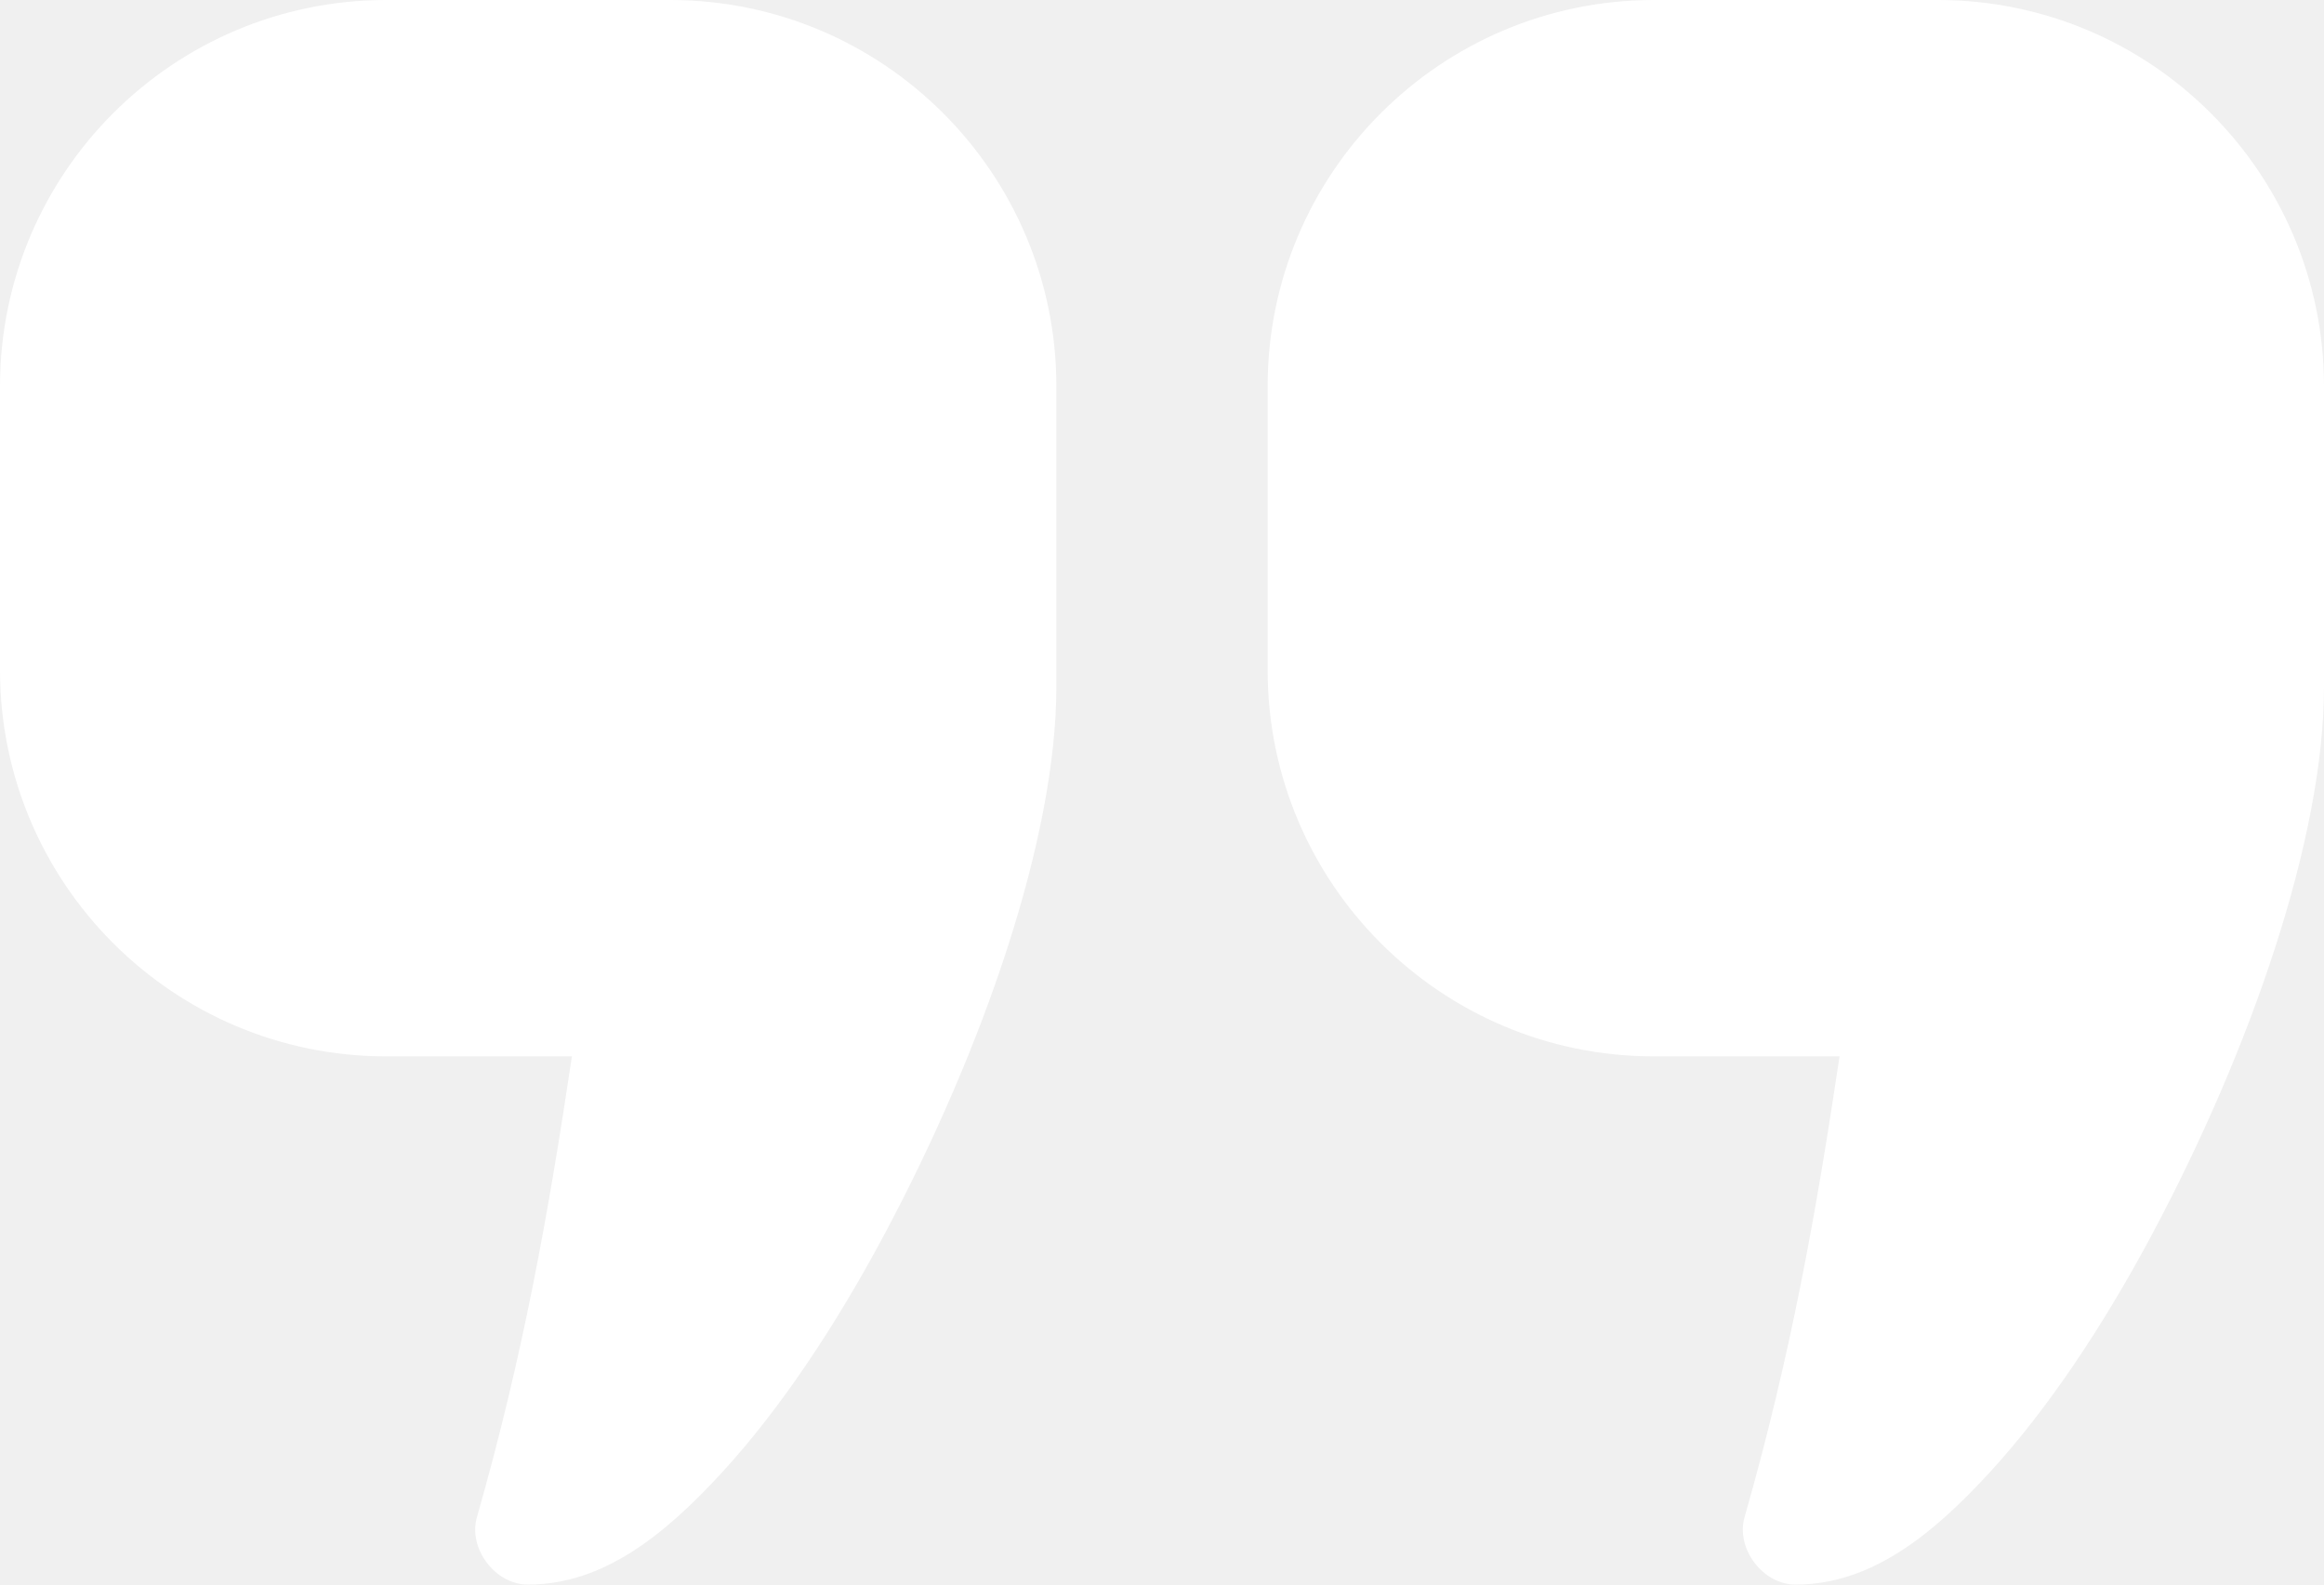
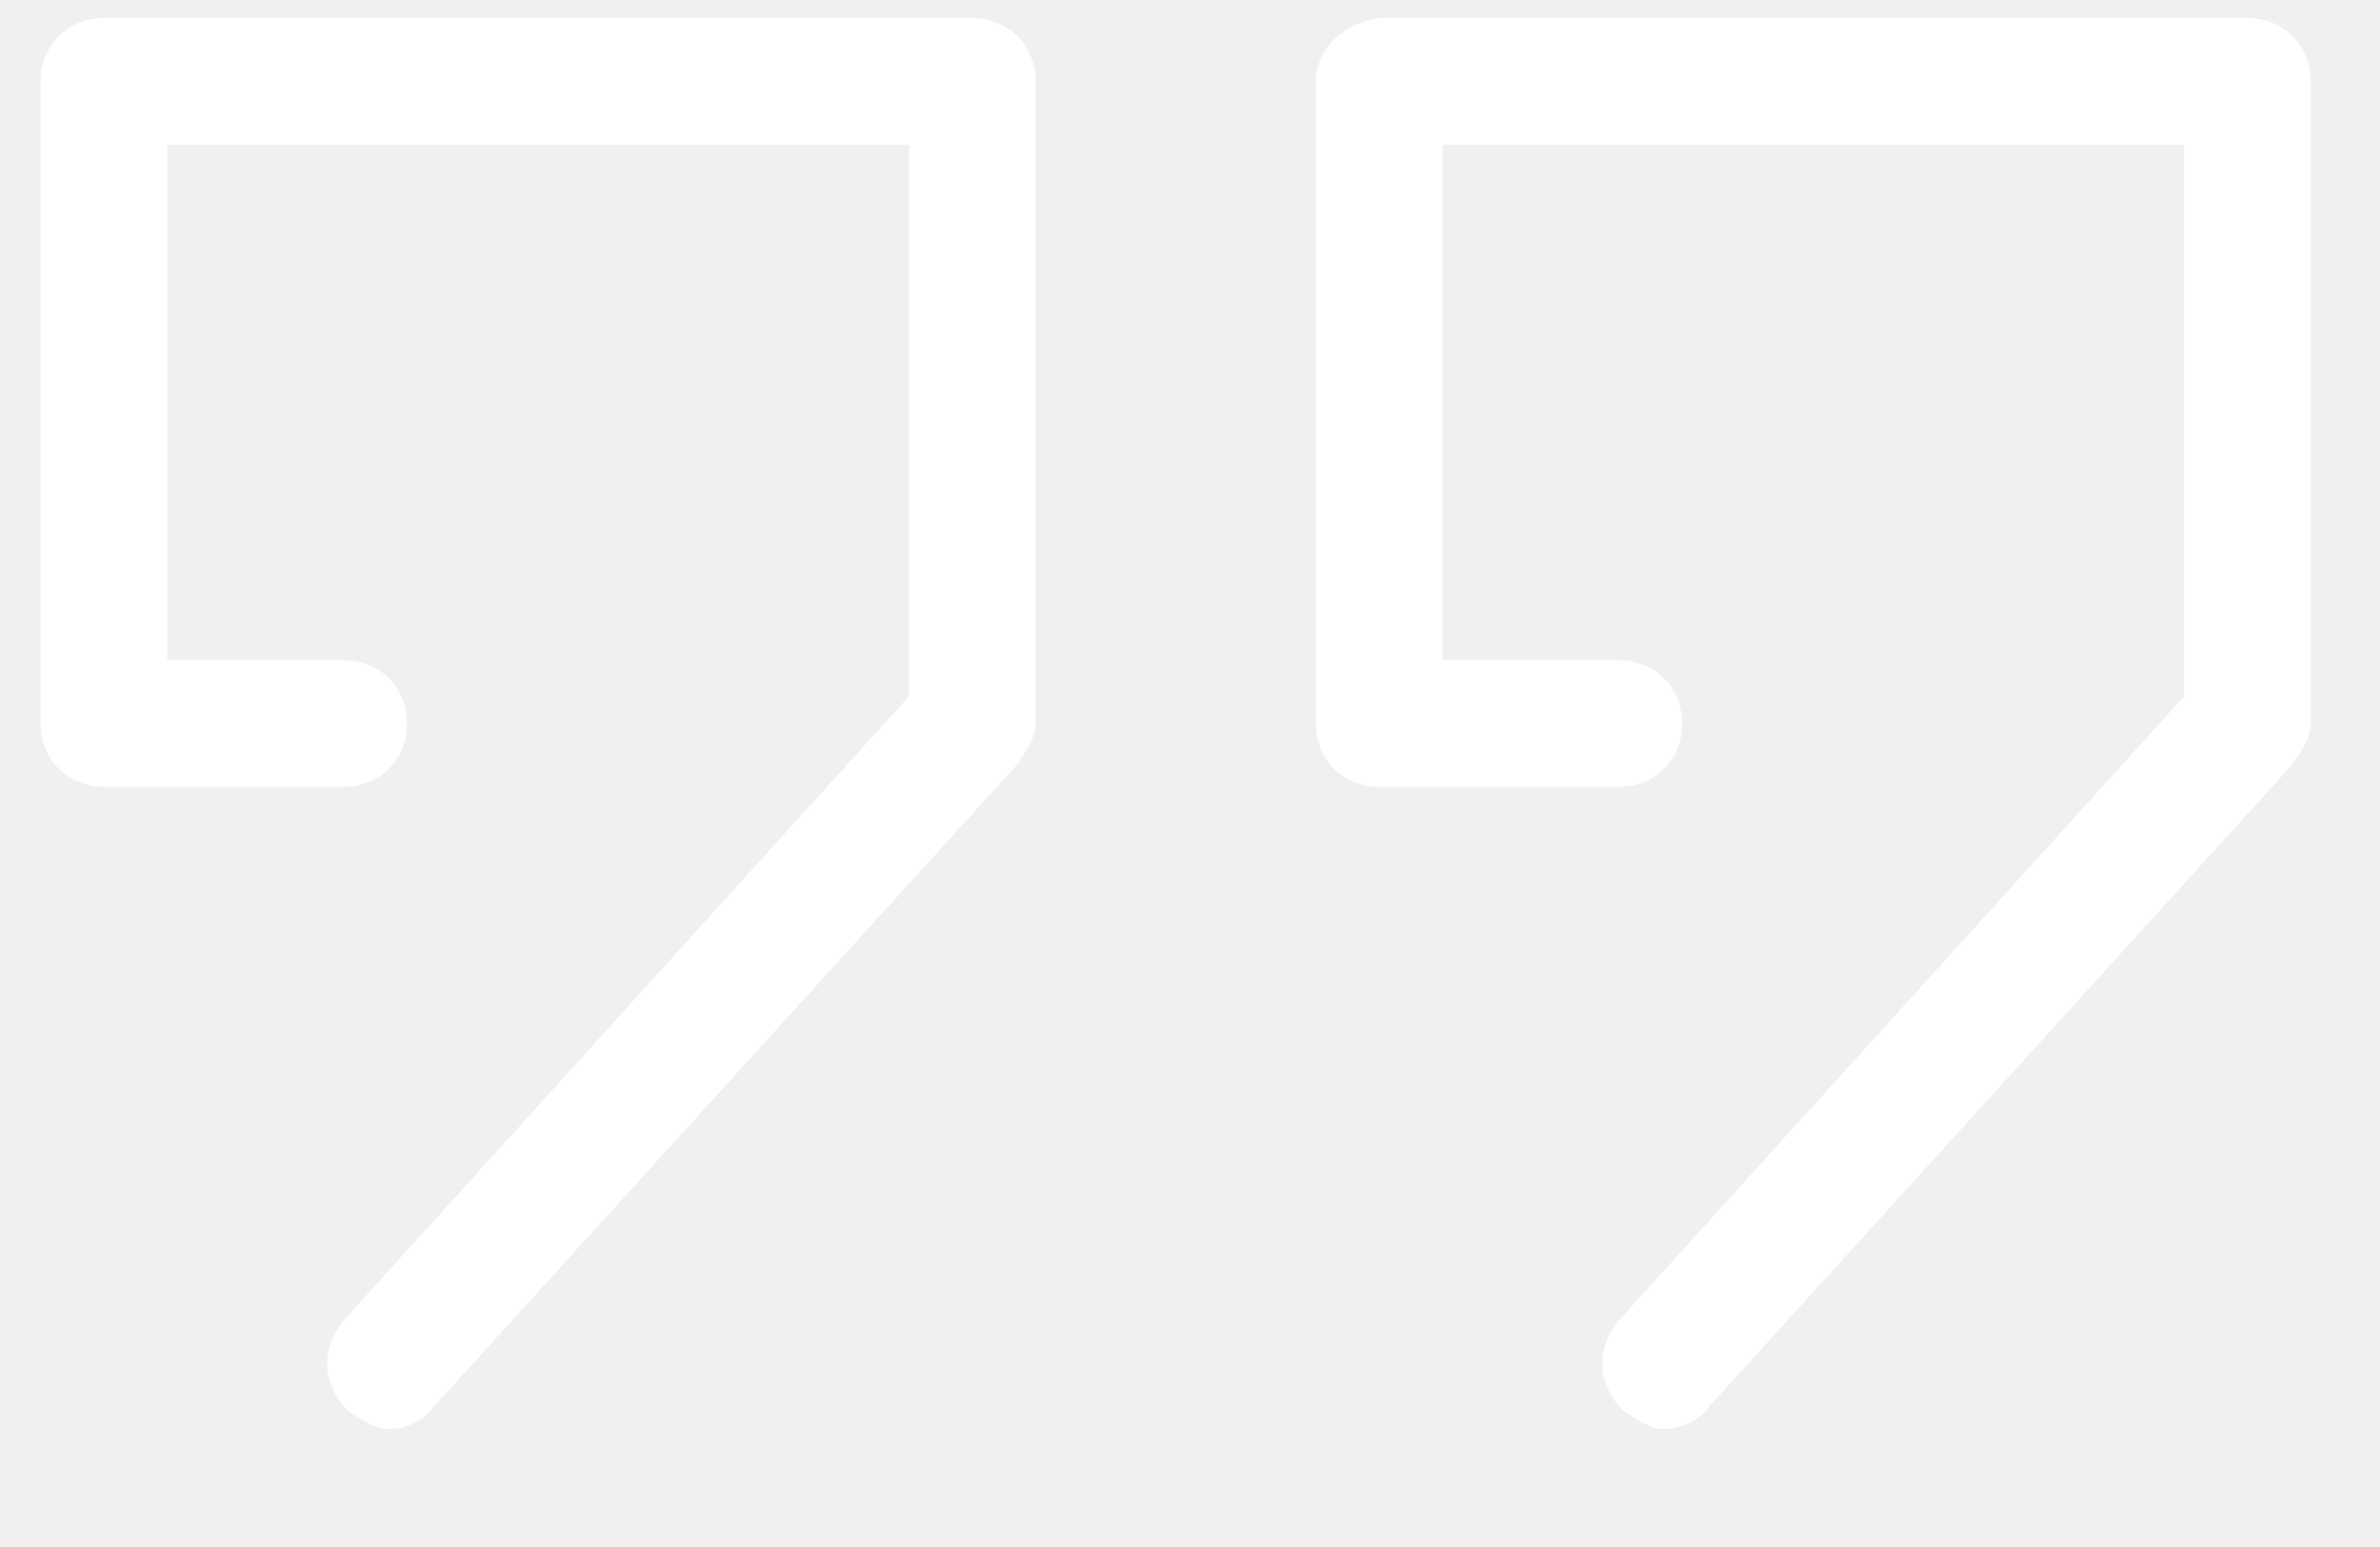
- <svg xmlns="http://www.w3.org/2000/svg" height="60" viewBox="0 0 88 60" width="88">
-   <path d="m14.625.362c-8.071 0-14.625 6.554-14.625 14.625v10.75c0 8.071 6.554 14.625 14.625 14.625h7.031c-.89 5.97-1.855 11.353-3.594 17.438-.35 1.193.694 2.574 1.938 2.562 2.822 0 5.143-1.852 7.344-4.25s4.304-5.556 6.156-9.031c3.705-6.951 6.5-14.956 6.5-20.719 0-3.792 0-7.583 0-11.375 0-8.071-6.554-14.625-14.625-14.625zm48 0c-8.071 0-14.625 6.554-14.625 14.625v10.75c0 8.071 6.554 14.625 14.625 14.625h7.031c-.89 5.97-1.855 11.353-3.594 17.438-.35 1.193.694 2.574 1.938 2.562 2.822 0 5.143-1.852 7.344-4.25s4.304-5.556 6.156-9.031c3.705-6.951 6.5-14.956 6.5-20.719 0-3.792 0-7.583 0-11.375 0-8.071-6.554-14.625-14.625-14.625z" fill="#fff" transform="translate(0 -.36218)" />
+ <svg xmlns="http://www.w3.org/2000/svg" width="20px" height="13px" viewBox="0 0 20 13" version="1.1">
+   <g id="Page-1" stroke="none" stroke-width="1" fill="none" fill-rule="evenodd">
+     <g id="noun_quotation_1723400" fill="#FFFFFF" fill-rule="nonzero">
+       <g id="quote">
+         <path d="M11.058,0.684 L11.058,6.08 C11.058,6.384 11.286,6.612 11.59,6.612 L13.604,6.612 C13.908,6.612 14.136,6.384 14.136,6.08 C14.136,5.776 13.908,5.548 13.604,5.548 L12.122,5.548 L12.122,1.216 L18.354,1.216 L18.354,5.852 L13.604,11.096 C13.414,11.324 13.414,11.628 13.642,11.856 C13.756,11.932 13.87,12.008 13.984,12.008 C14.136,12.008 14.288,11.932 14.364,11.818 L19.266,6.422 C19.342,6.308 19.418,6.194 19.418,6.08 L19.418,0.684 C19.418,0.38 19.19,0.152 18.886,0.152 L11.59,0.152 C11.286,0.19 11.058,0.418 11.058,0.684 Z" id="Path" />
+         <path d="M0.874,6.612 L2.888,6.612 C3.192,6.612 3.42,6.384 3.42,6.08 C3.42,5.776 3.192,5.548 2.888,5.548 L1.406,5.548 L1.406,1.216 L7.638,1.216 L7.638,5.852 L2.888,11.096 C2.698,11.324 2.698,11.628 2.926,11.856 C3.04,11.932 3.154,12.008 3.268,12.008 C3.42,12.008 3.572,11.932 3.648,11.818 L8.55,6.422 C8.626,6.308 8.702,6.194 8.702,6.08 L8.702,0.684 C8.702,0.38 8.474,0.152 8.17,0.152 L0.874,0.152 C0.57,0.152 0.342,0.38 0.342,0.684 L0.342,6.08 C0.342,6.384 0.57,6.612 0.874,6.612 Z" id="Path" />
+       </g>
+     </g>
+   </g>
</svg>
